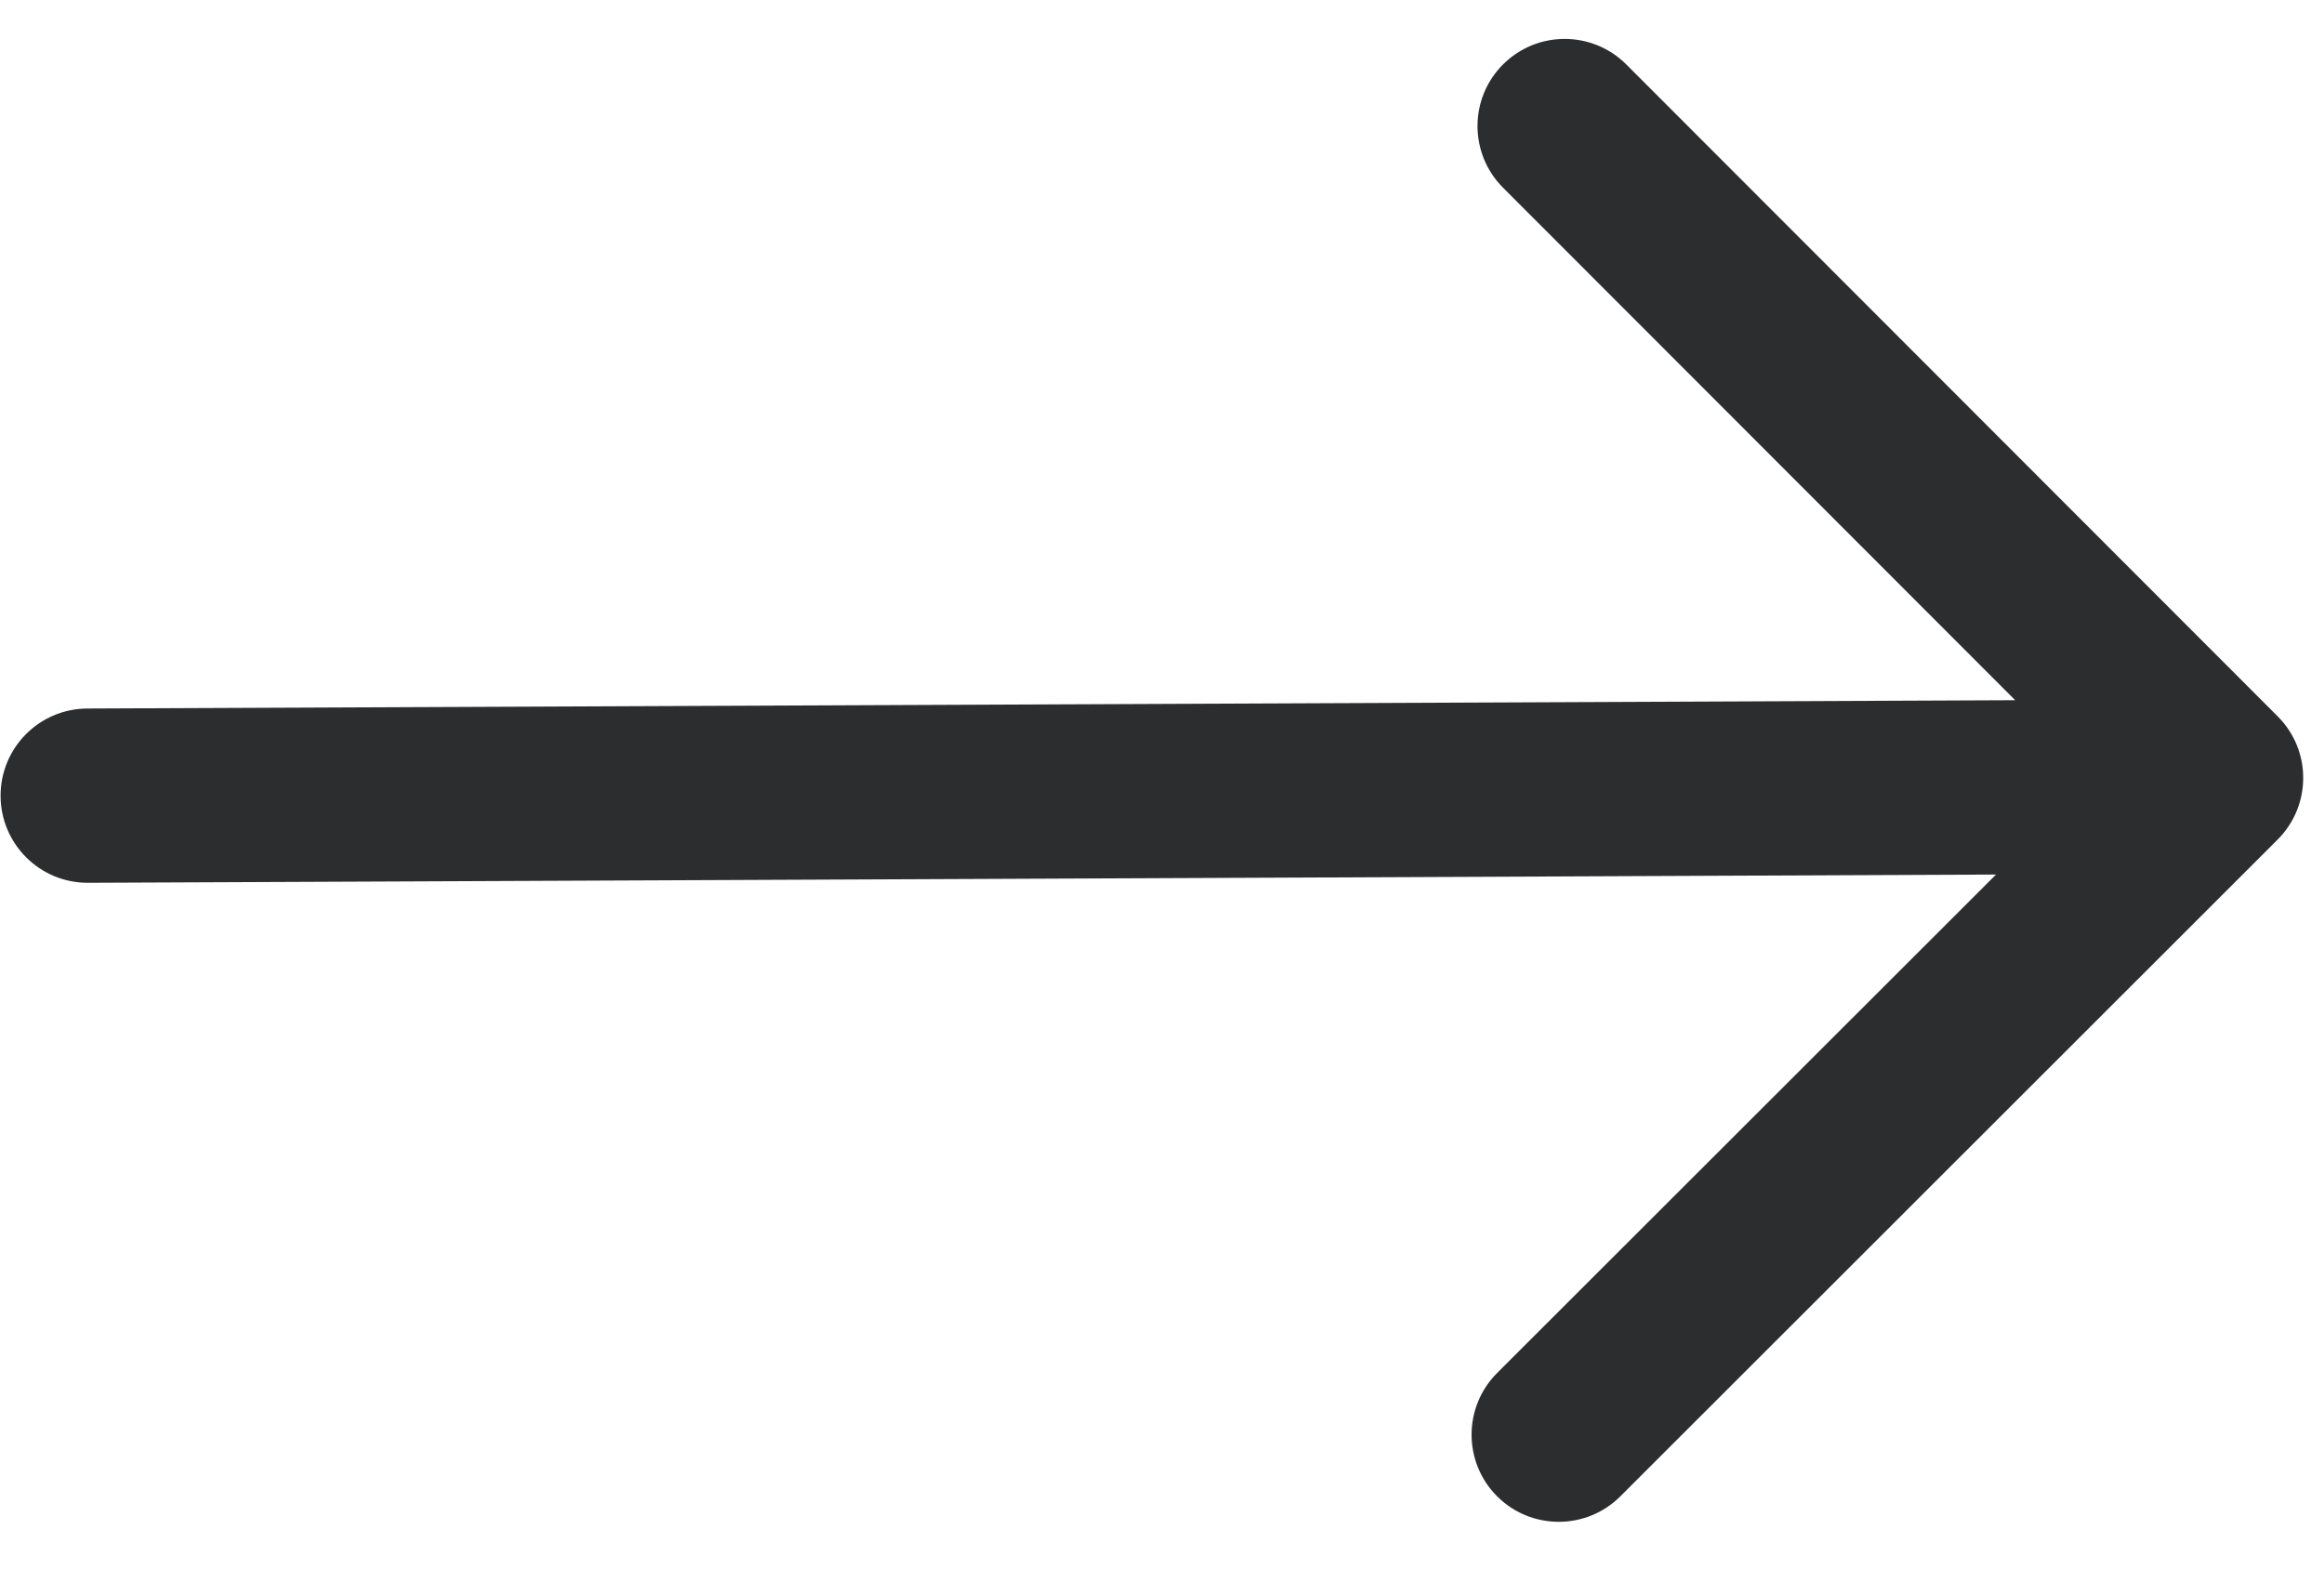
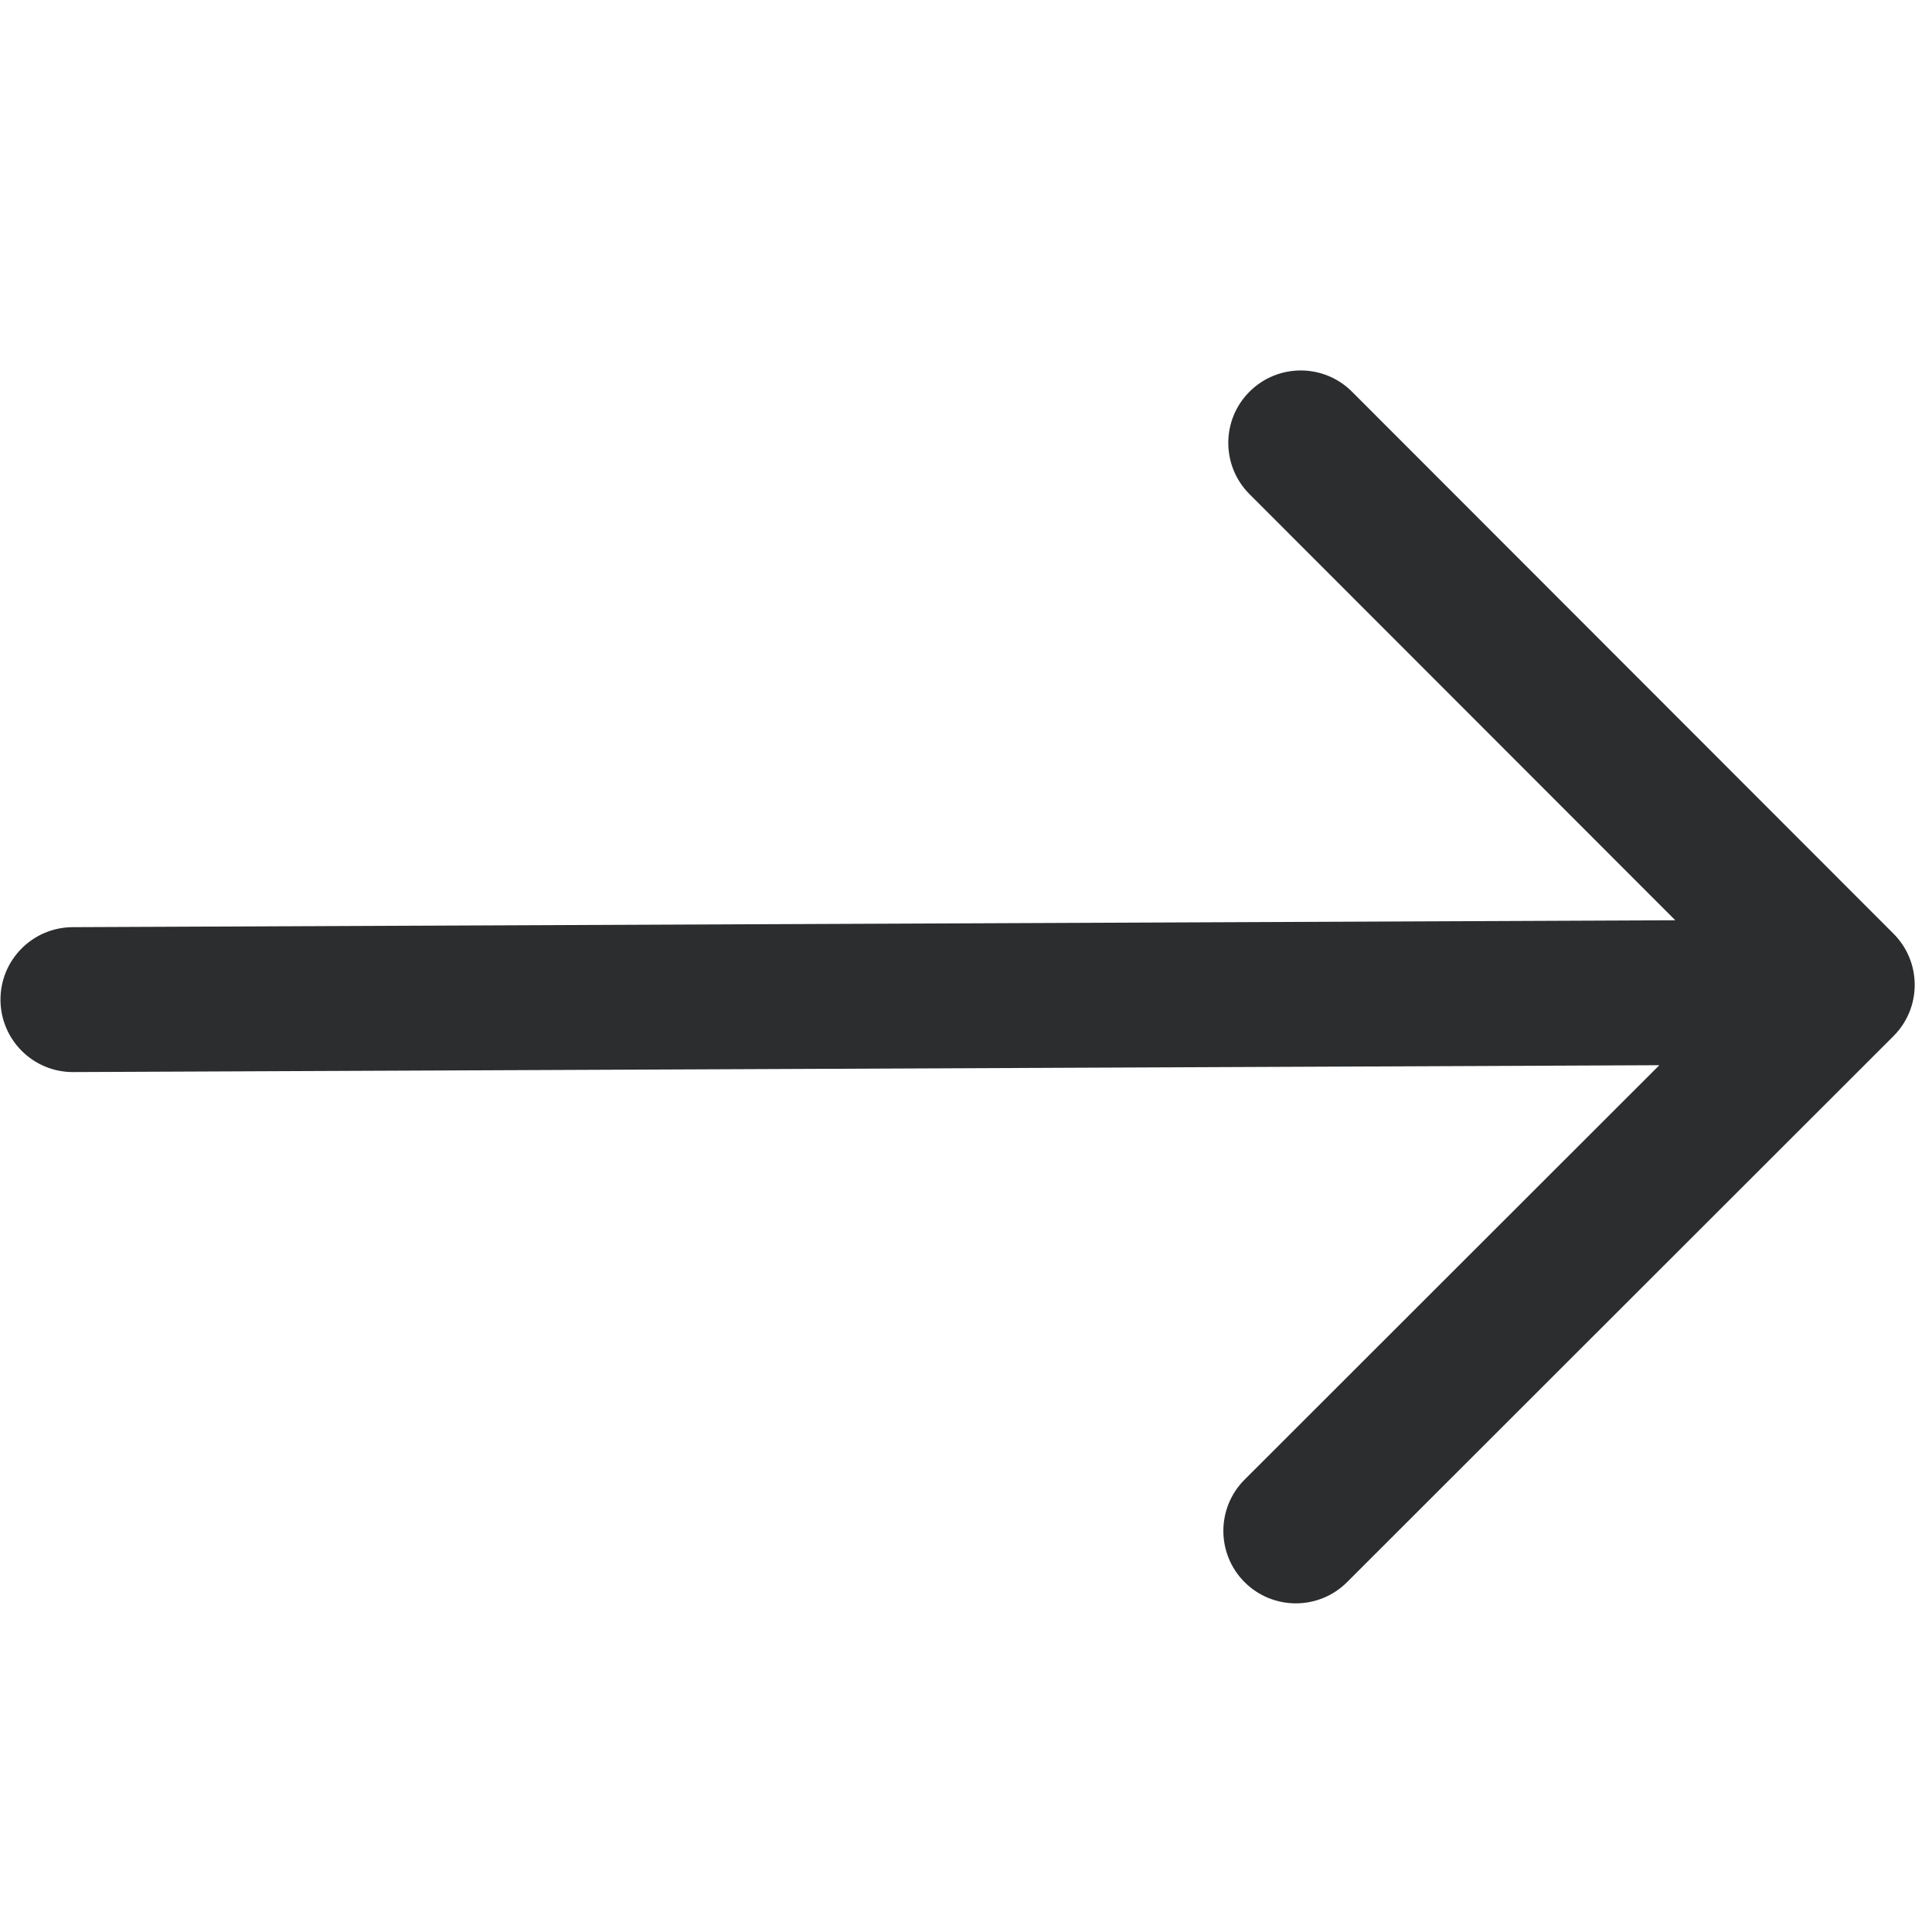
- <svg xmlns="http://www.w3.org/2000/svg" width="40px" height="27px" viewBox="0 0 40 27" version="1.1">
+ <svg xmlns="http://www.w3.org/2000/svg" width="40px" height="40px" viewBox="0 0 40 40" version="1.1">
  <defs />
-   <g id="Artboard" stroke="none" stroke-width="1" fill="none" fill-rule="evenodd">
-     <path d="M34.355,15.054 L1.516,15.196 C0.688,15.2 0.014,14.531 0.01,13.703 C0.006,12.874 0.675,12.2 1.503,12.196 L34.685,12.053 L25.869,3.23 C25.284,2.644 25.284,1.694 25.87,1.109 C26.456,0.523 27.406,0.524 27.992,1.11 L39.203,12.331 C39.789,12.917 39.788,13.866 39.202,14.452 L27.889,25.757 C27.303,26.342 26.353,26.342 25.767,25.756 C25.182,25.17 25.182,24.22 25.768,23.634 L34.355,15.054 Z" id="path-1" fill="#2B2D2F" fill-rule="nonzero" />
+   <g id="uEA10-arrow-long-right" stroke="none" stroke-width="1" fill="none" fill-rule="evenodd">
+     <g transform="translate(0, 7)" fill="#2B2D2F" fill-rule="nonzero" id="path-1">
+       <path d="M34.355,15.054 L1.516,15.196 C0.688,15.2 0.014,14.531 0.01,13.703 C0.006,12.874 0.675,12.2 1.503,12.196 L34.685,12.053 L25.869,3.23 C25.284,2.644 25.284,1.694 25.87,1.109 C26.456,0.523 27.406,0.524 27.992,1.11 L39.203,12.331 C39.789,12.917 39.788,13.866 39.202,14.452 L27.889,25.757 C27.303,26.342 26.353,26.342 25.767,25.756 C25.182,25.17 25.182,24.22 25.768,23.634 L34.355,15.054 Z" />
+     </g>
  </g>
</svg>
